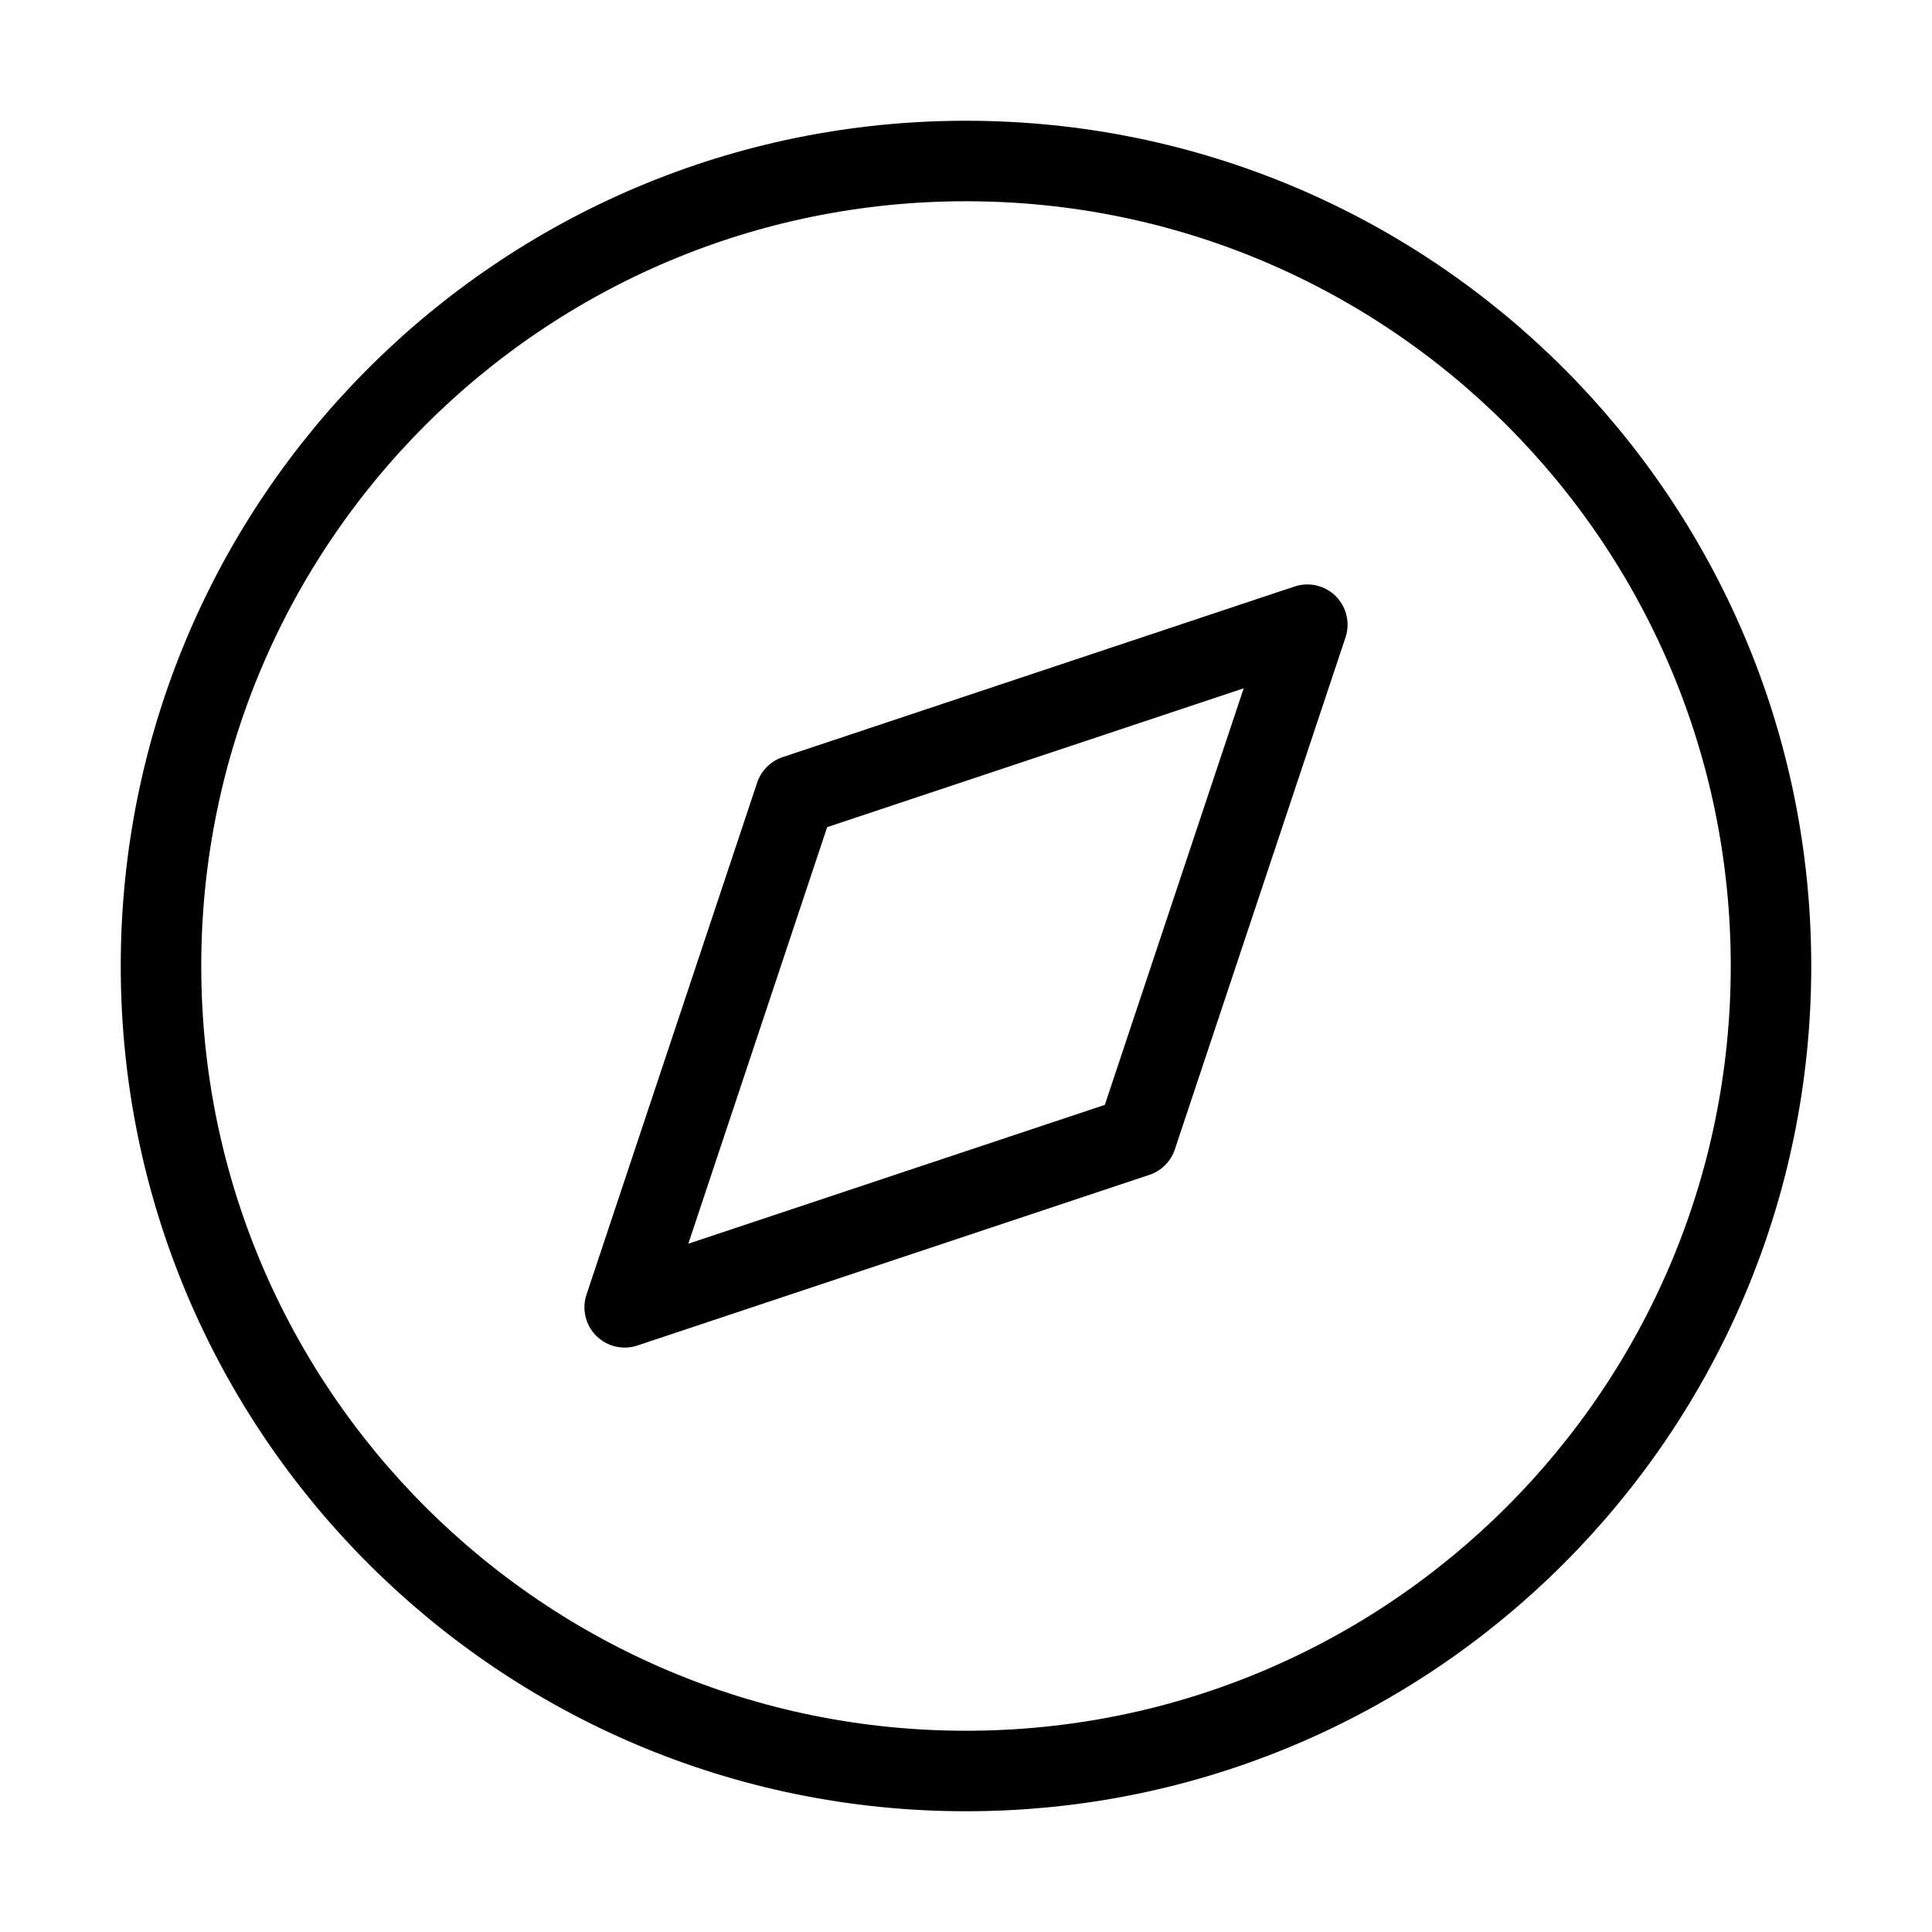
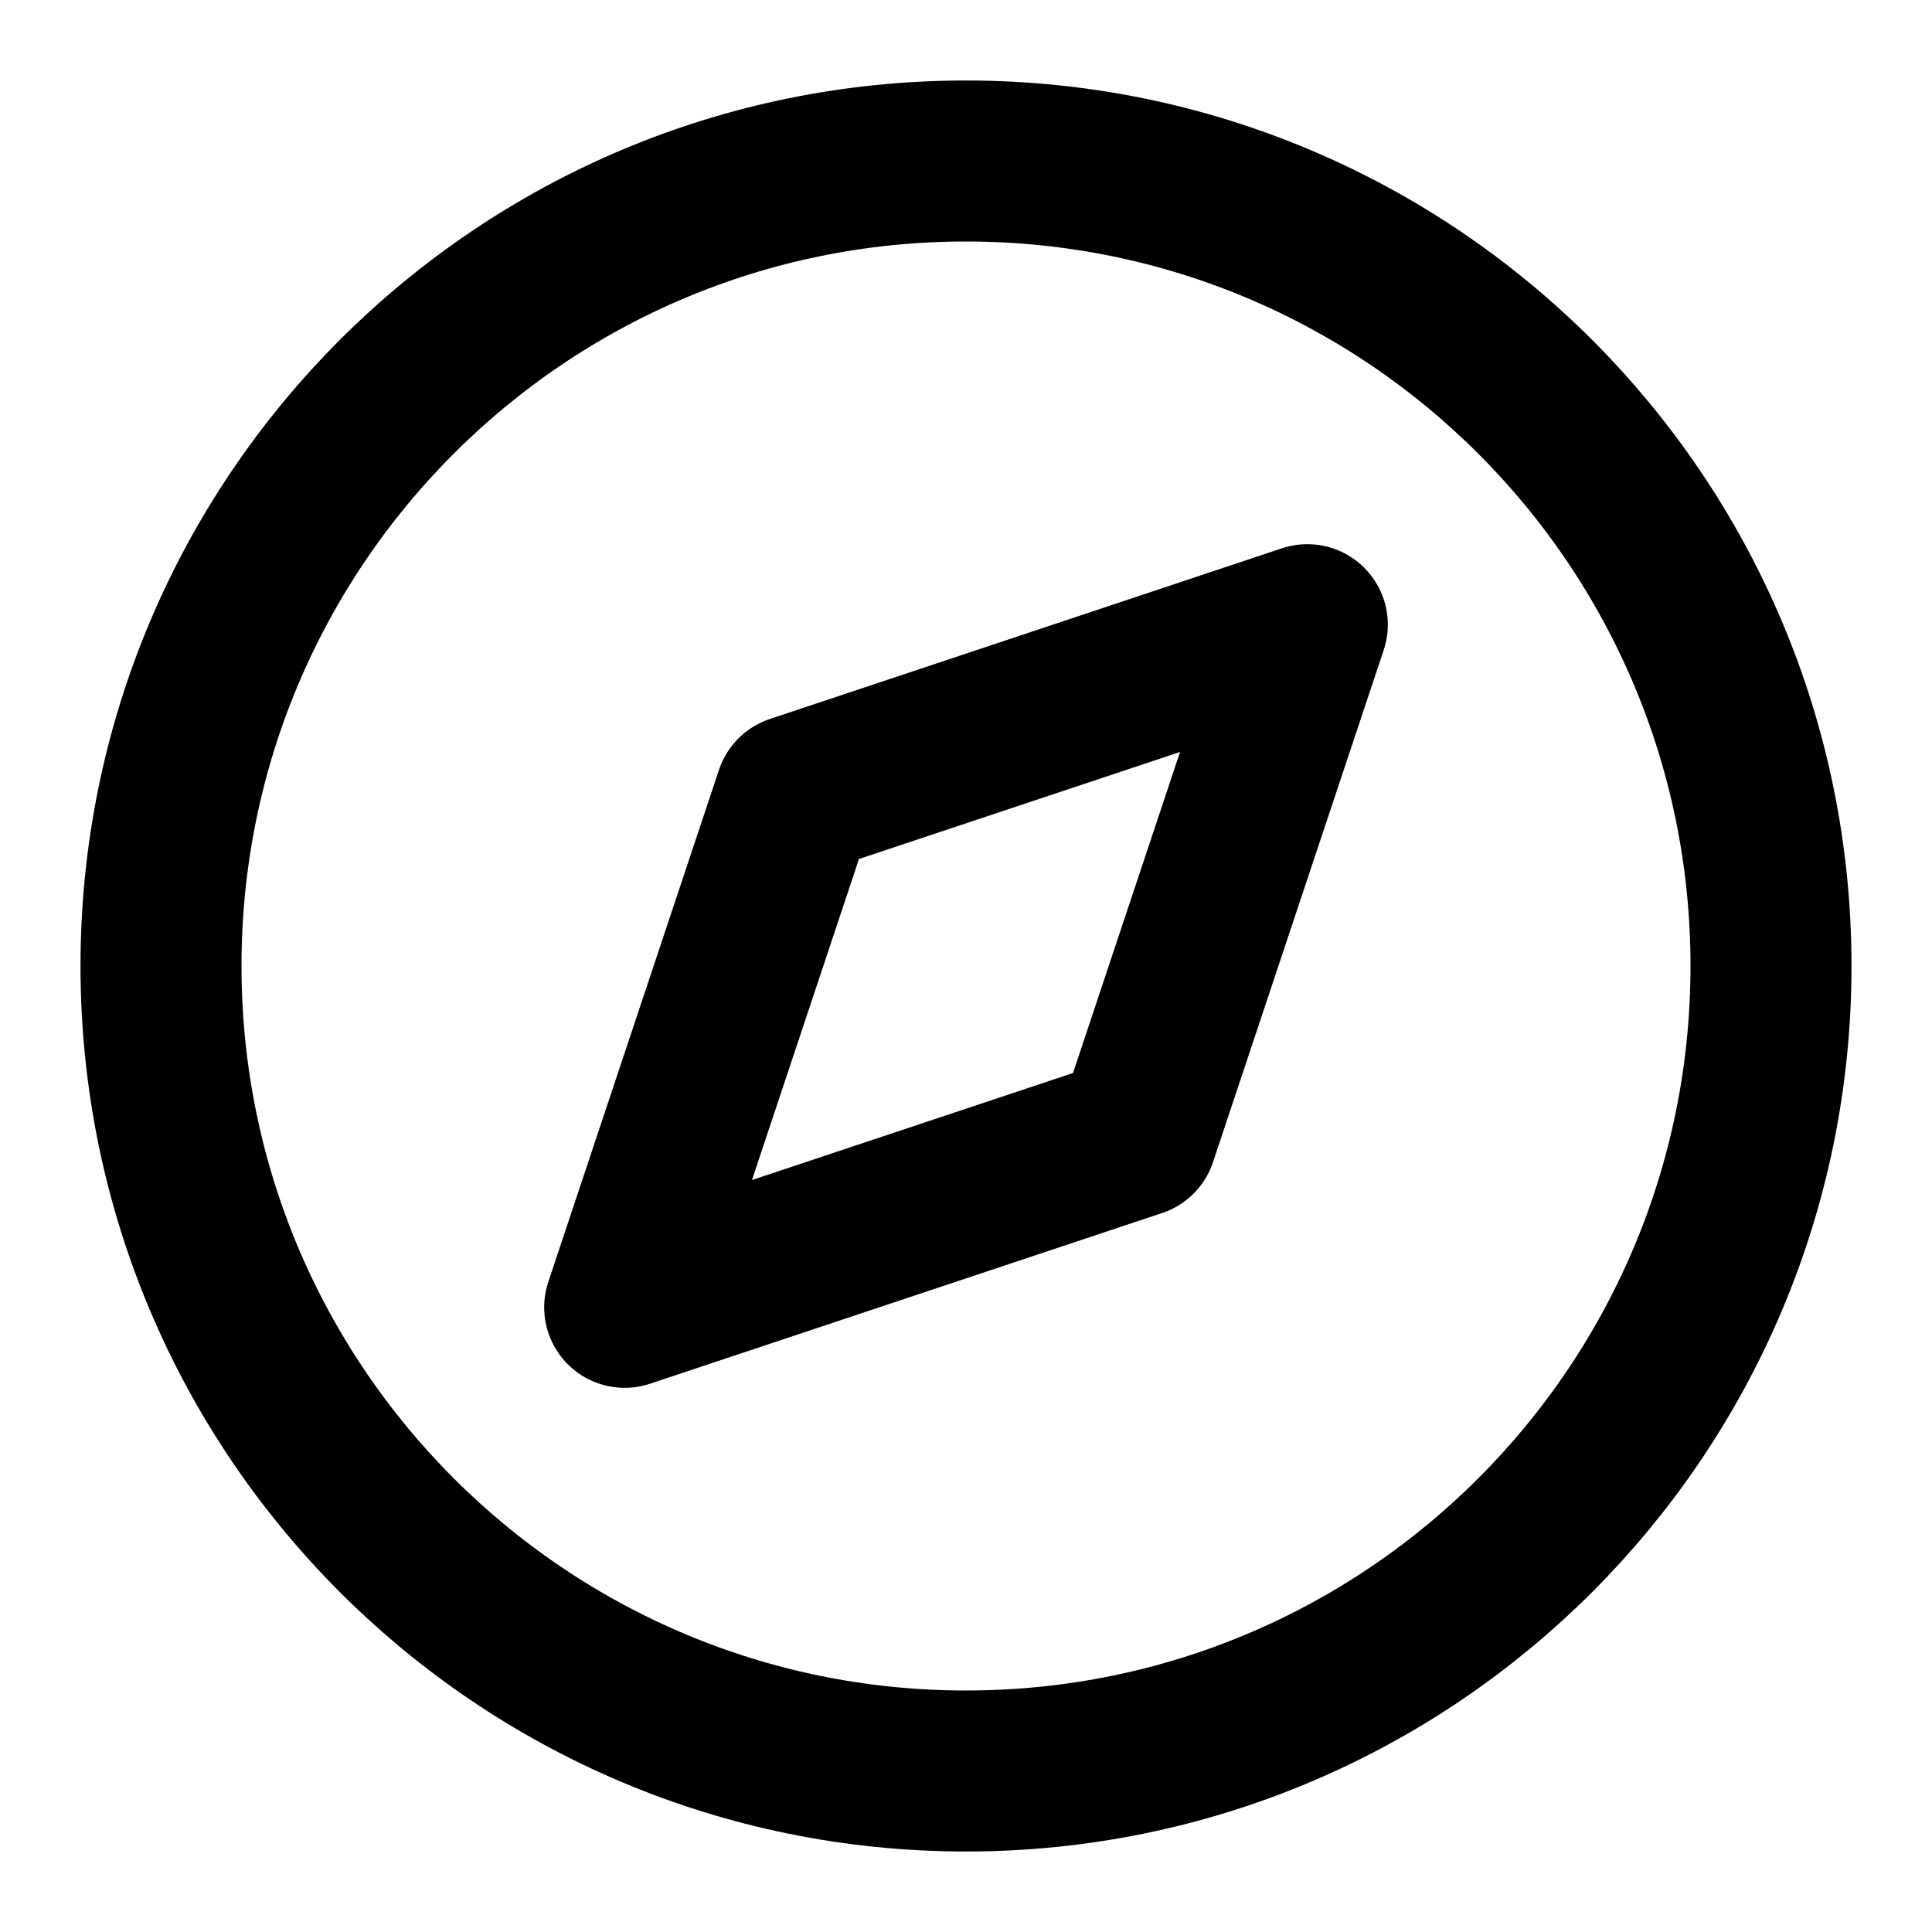
<svg xmlns="http://www.w3.org/2000/svg" id="compass" viewBox="0 0 24 24">
-   <circle cx="12" cy="12" r="10" fill="none" stroke="currentColor" stroke-linecap="round" stroke-linejoin="round" />
-   <polygon points="16.24 7.76 14.12 14.12 7.76 16.24 9.88 9.88 16.24 7.76" fill="none" stroke="currentColor" stroke-linecap="round" stroke-linejoin="round" />
+   <circle cx="12" cy="12" r="10" fill="none" stroke="#000" stroke-linecap="round" stroke-linejoin="round" stroke-width="2" />
+   <polygon points="16.24 7.76 14.12 14.12 7.76 16.24 9.88 9.88 16.24 7.76" fill="none" stroke="#000" stroke-linecap="round" stroke-linejoin="round" stroke-width="2" />
</svg>
